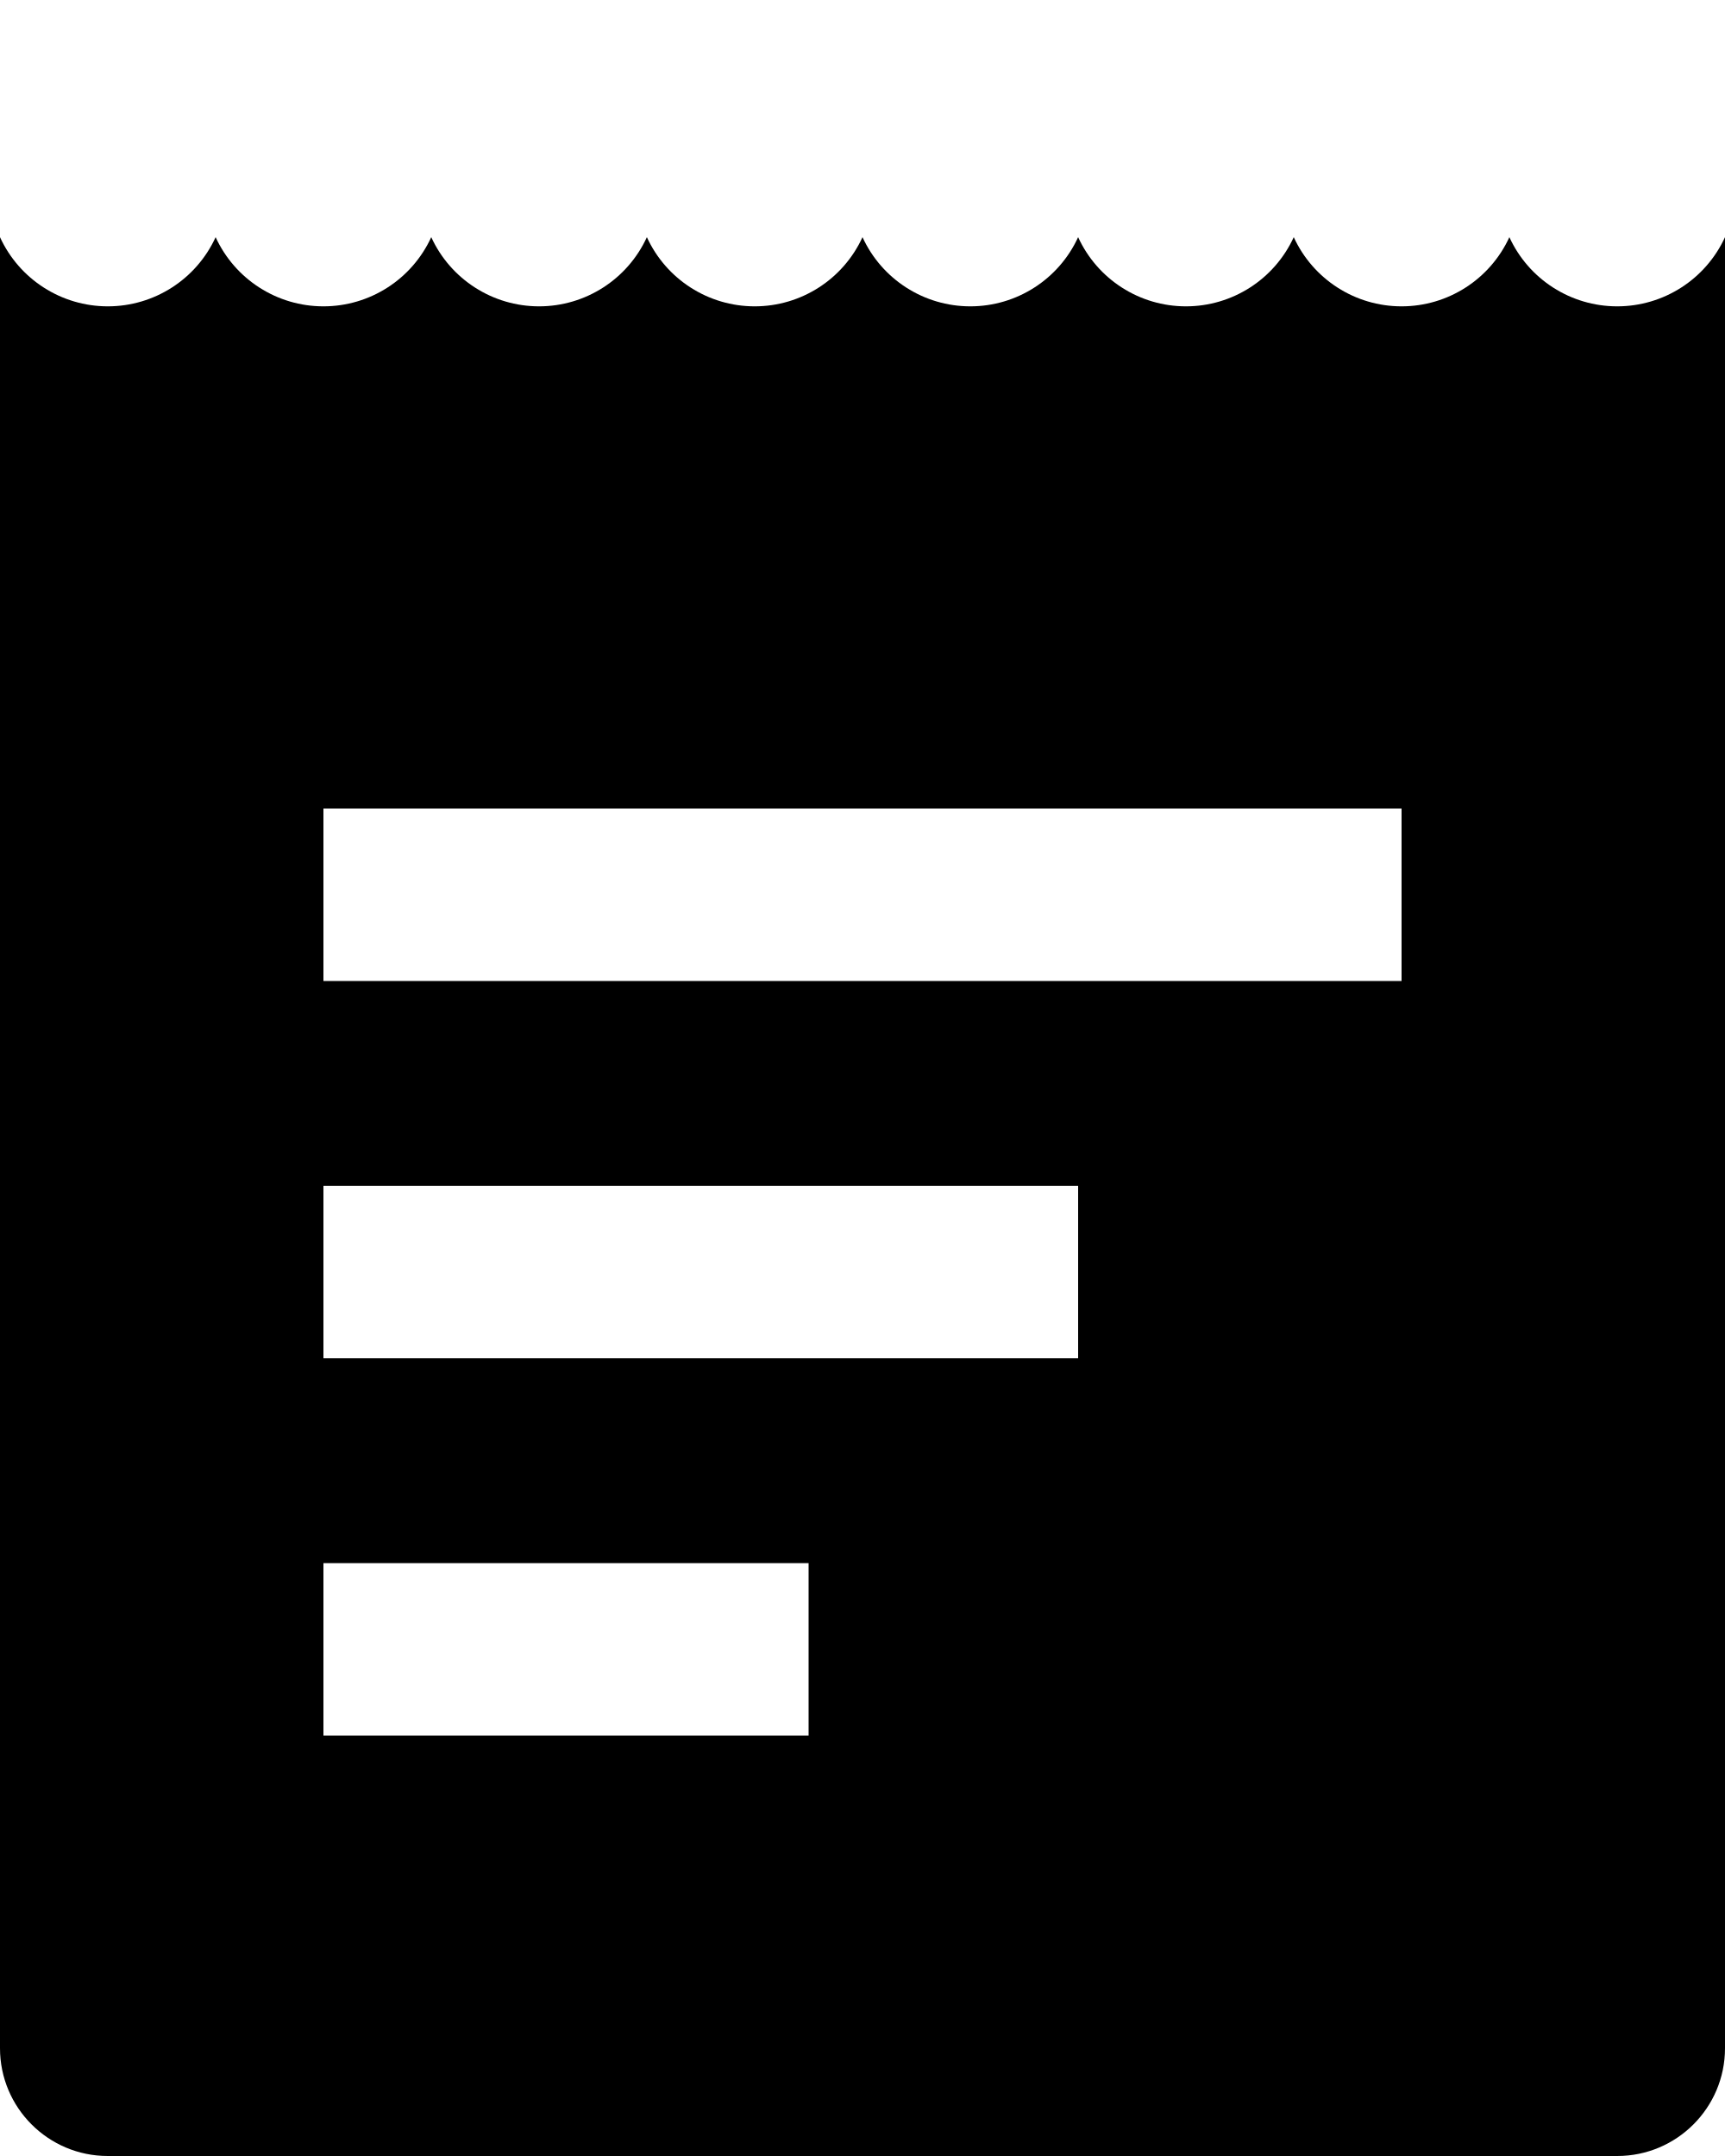
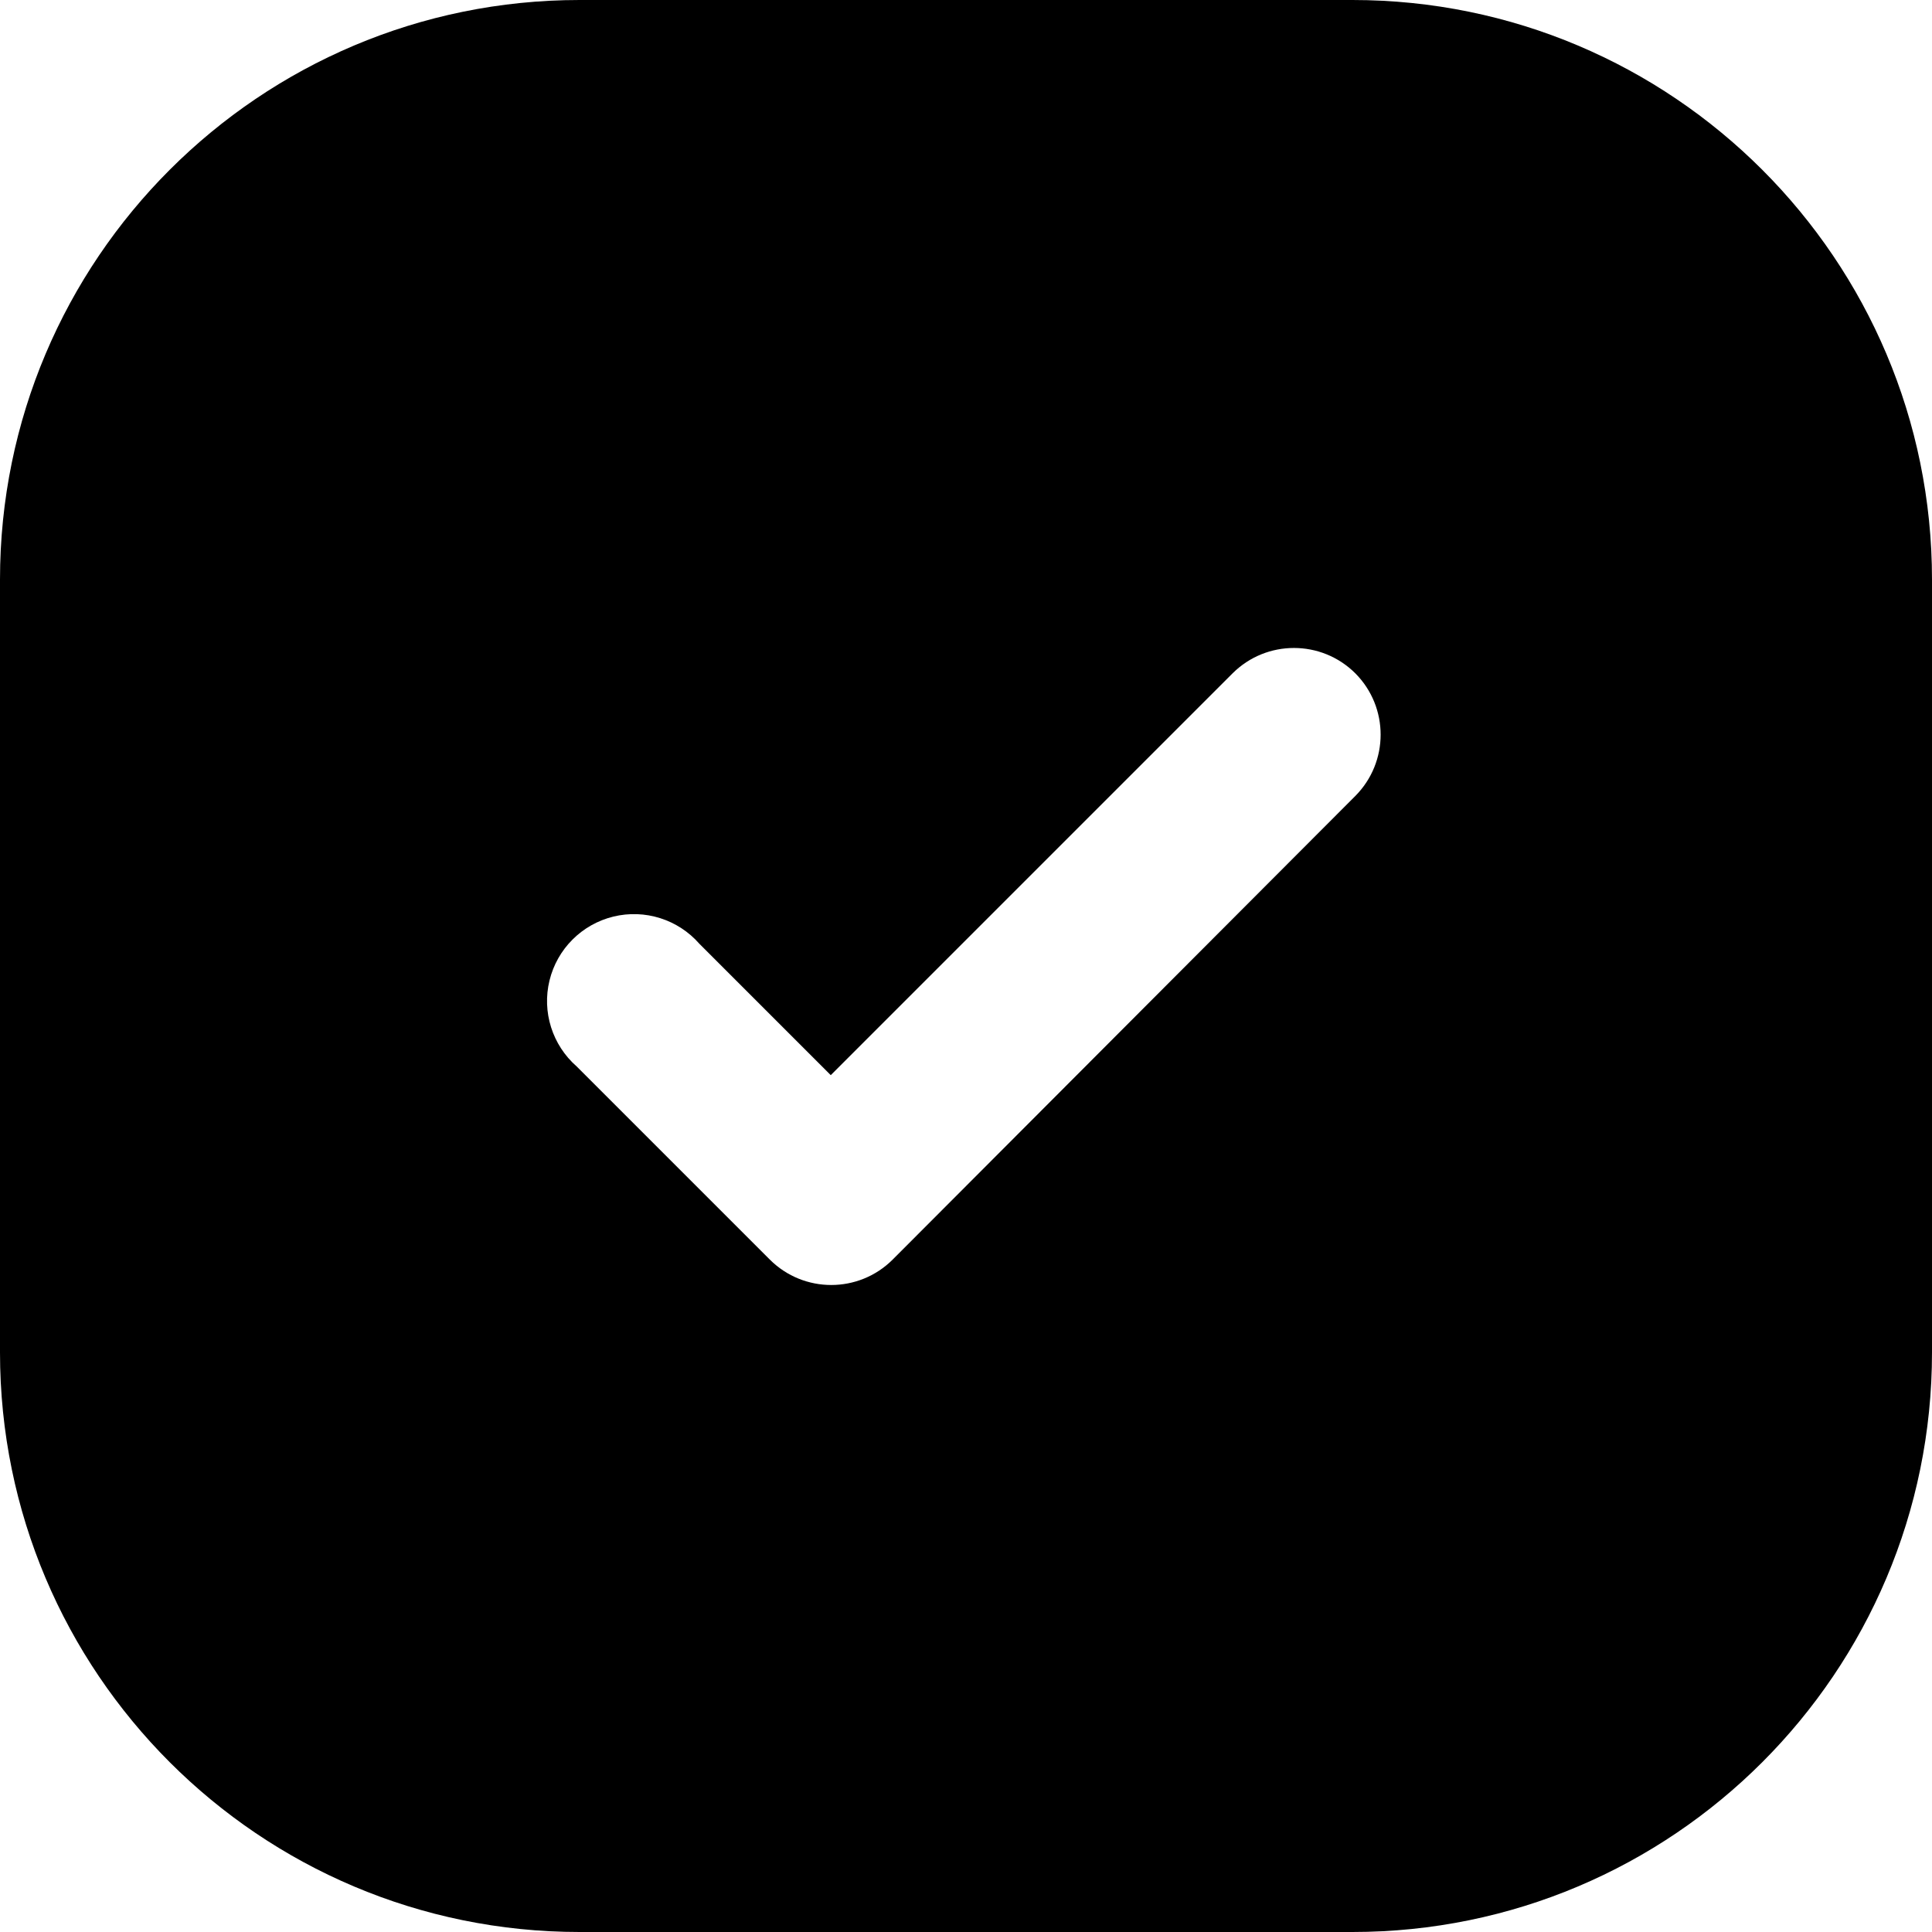
- <svg xmlns="http://www.w3.org/2000/svg" viewBox="0 0 16 20">
-   <path d="M0 2.2a1.1 1.1 0 0 0 2 0a1.1 1.1 0 0 0 2 0a1.1 1.1 0 0 0 2 0a1.1 1.1 0 0 0 2 0a1.1 1.1 0 0 0 2 0a1.1 1.1 0 0 0 2 0a1.1 1.1 0 0 0 2 0a1.1 1.1 0 0 0 2 0V19a1 1 0 0 1-1 1H1a1 1 0 0 1-1-1Z M3 7.5h10v1.6H3Z M3 11h7v1.6H3Z M3 14.5h4.5v1.6H3Z" fill="#000" fill-rule="evenodd" />
+ <svg xmlns="http://www.w3.org/2000/svg" viewBox="0 0 20 20">
+   <path fill="#000" fill-rule="evenodd" d="M6 0h8a6 6 0 0 1 6 6v8a6 6 0 0 1-6 6H6a6 6 0 0 1-6-6V6a6 6 0 0 1 6-6Zm8.03 6.97a.9.9 0 0 0-1.27 0L8.6 11.13 7.24 9.77a.9.9 0 1 0-1.27 1.27l2 2a.9.9 0 0 0 1.27 0l4.79-4.8a.9.9 0 0 0 0-1.27Z" />
</svg>
